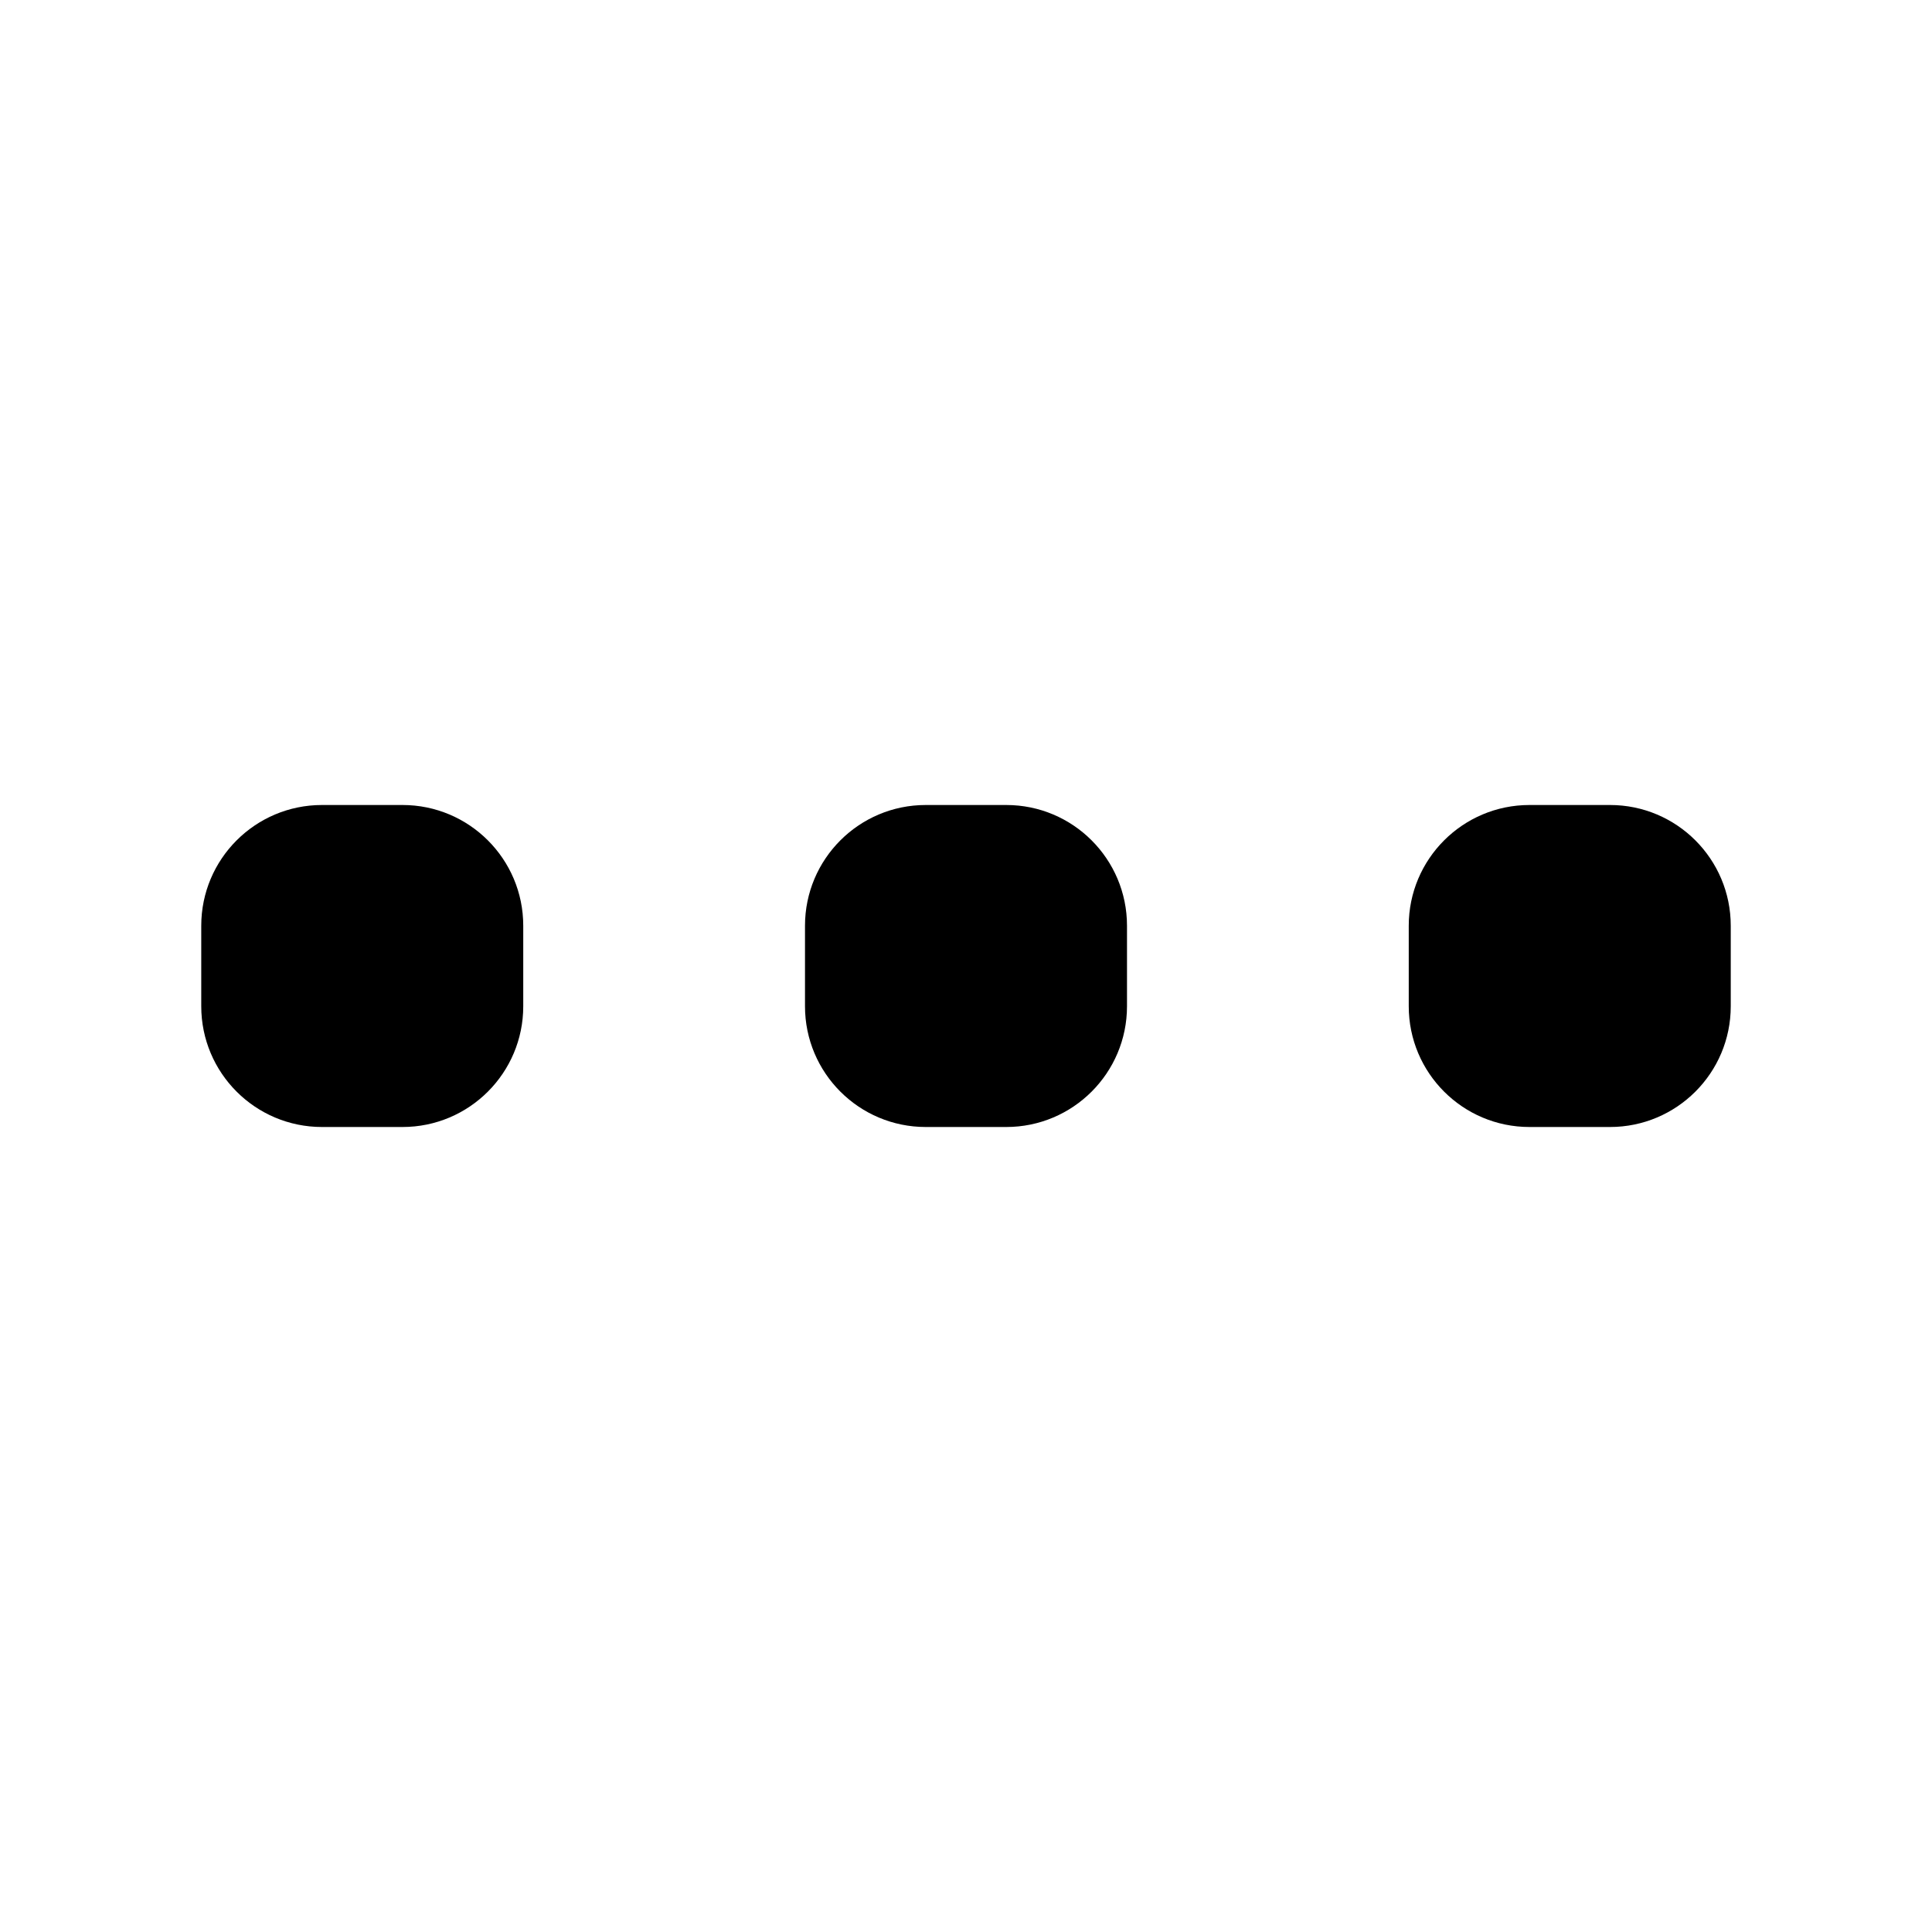
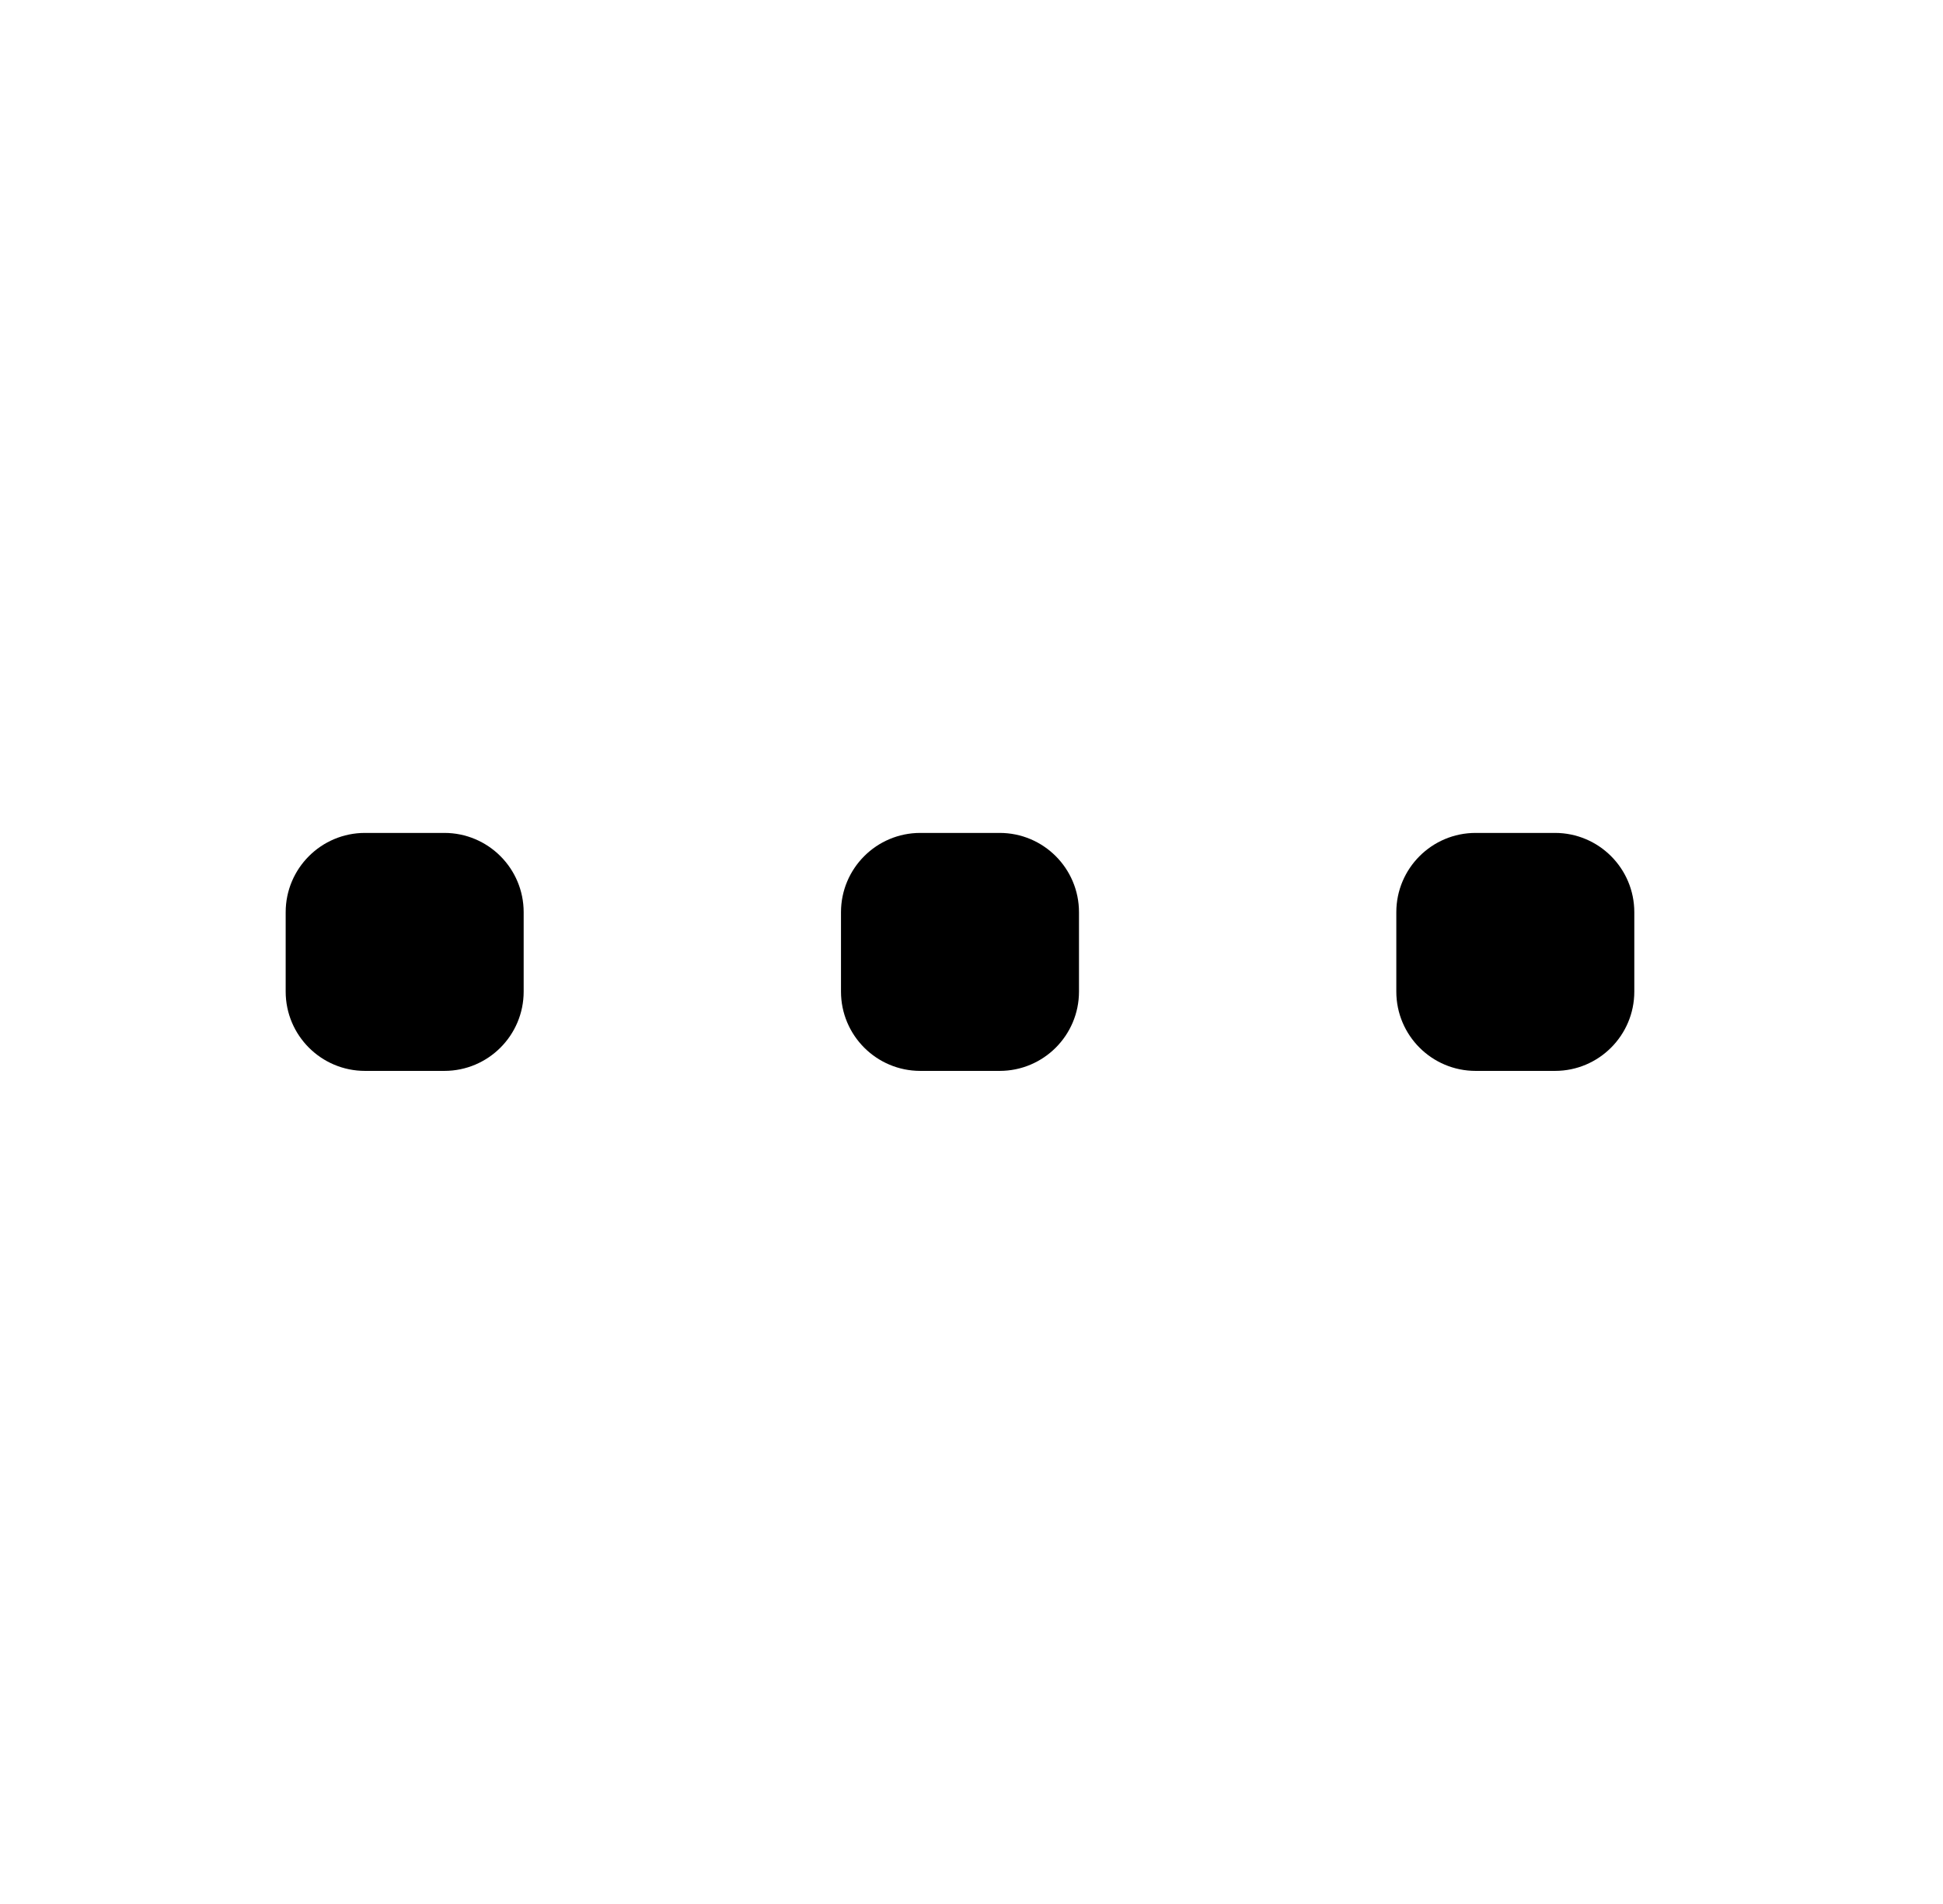
- <svg xmlns="http://www.w3.org/2000/svg" viewBox="0 0 1024 1024" version="1.1">
-   <path d="M213.333 426.667a64 64 0 0 1 64 64v42.667a64 64 0 0 1-64 64H170.667a64 64 0 0 1-64-64v-42.667a64 64 0 0 1 64-64h42.667z m320 0a64 64 0 0 1 64 64v42.667a64 64 0 0 1-64 64h-42.667a64 64 0 0 1-64-64v-42.667a64 64 0 0 1 64-64h42.667z m320 0a64 64 0 0 1 64 64v42.667a64 64 0 0 1-64 64h-42.667a64 64 0 0 1-64-64v-42.667a64 64 0 0 1 64-64h42.667z" p-id="45026" />
+ <svg xmlns="http://www.w3.org/2000/svg" t="1761720041129" class="icon" viewBox="0 0 1045 1024" version="1.1" p-id="26644" width="204.102" height="200">
+   <path d="M153.643 490.667a42.667 42.667 0 0 1 42.667-42.667h42.667a42.667 42.667 0 0 1 42.667 42.667v42.667a42.667 42.667 0 0 1-42.667 42.667h-42.667a42.667 42.667 0 0 1-42.667-42.667v-42.667zM452.309 490.667a42.667 42.667 0 0 1 42.667-42.667h42.667a42.667 42.667 0 0 1 42.667 42.667v42.667a42.667 42.667 0 0 1-42.667 42.667h-42.667a42.667 42.667 0 0 1-42.667-42.667v-42.667zM750.976 490.667a42.667 42.667 0 0 1 42.667-42.667h42.667a42.667 42.667 0 0 1 42.667 42.667v42.667a42.667 42.667 0 0 1-42.667 42.667h-42.667a42.667 42.667 0 0 1-42.667-42.667v-42.667z" p-id="26645" />
</svg>
